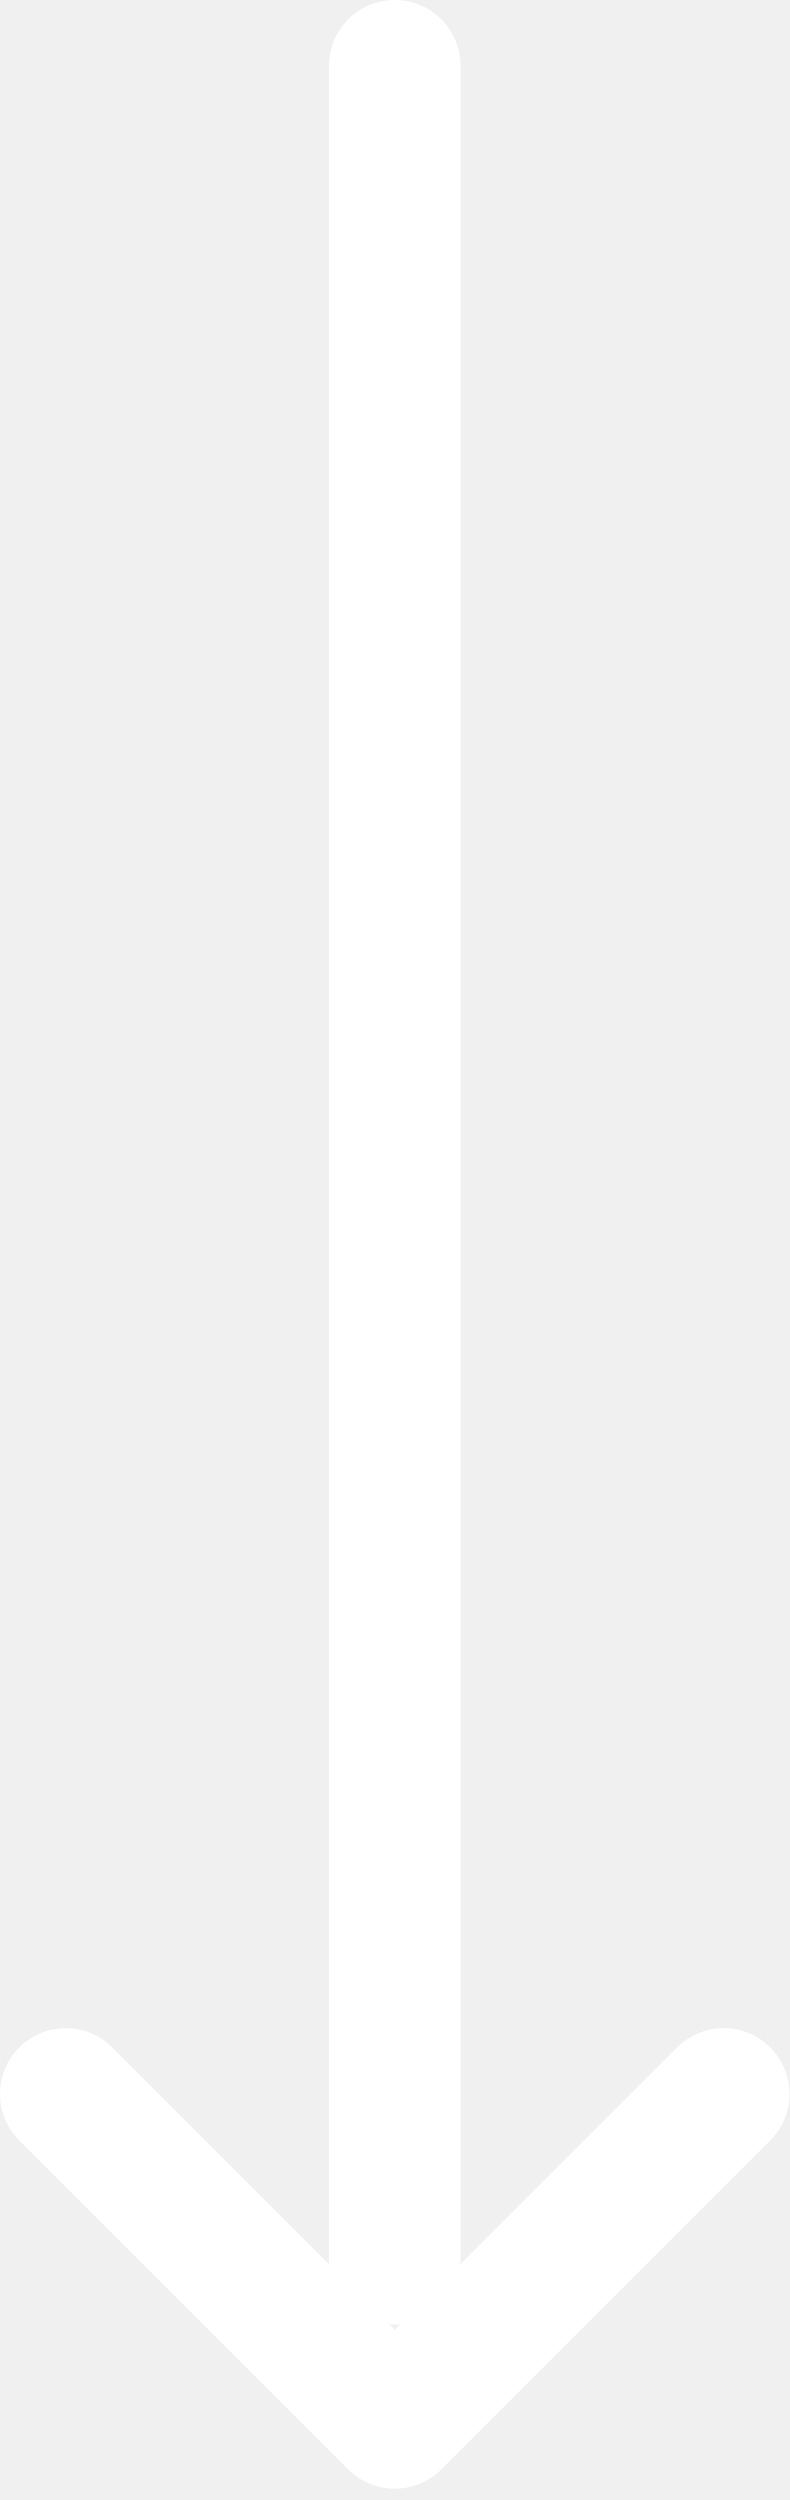
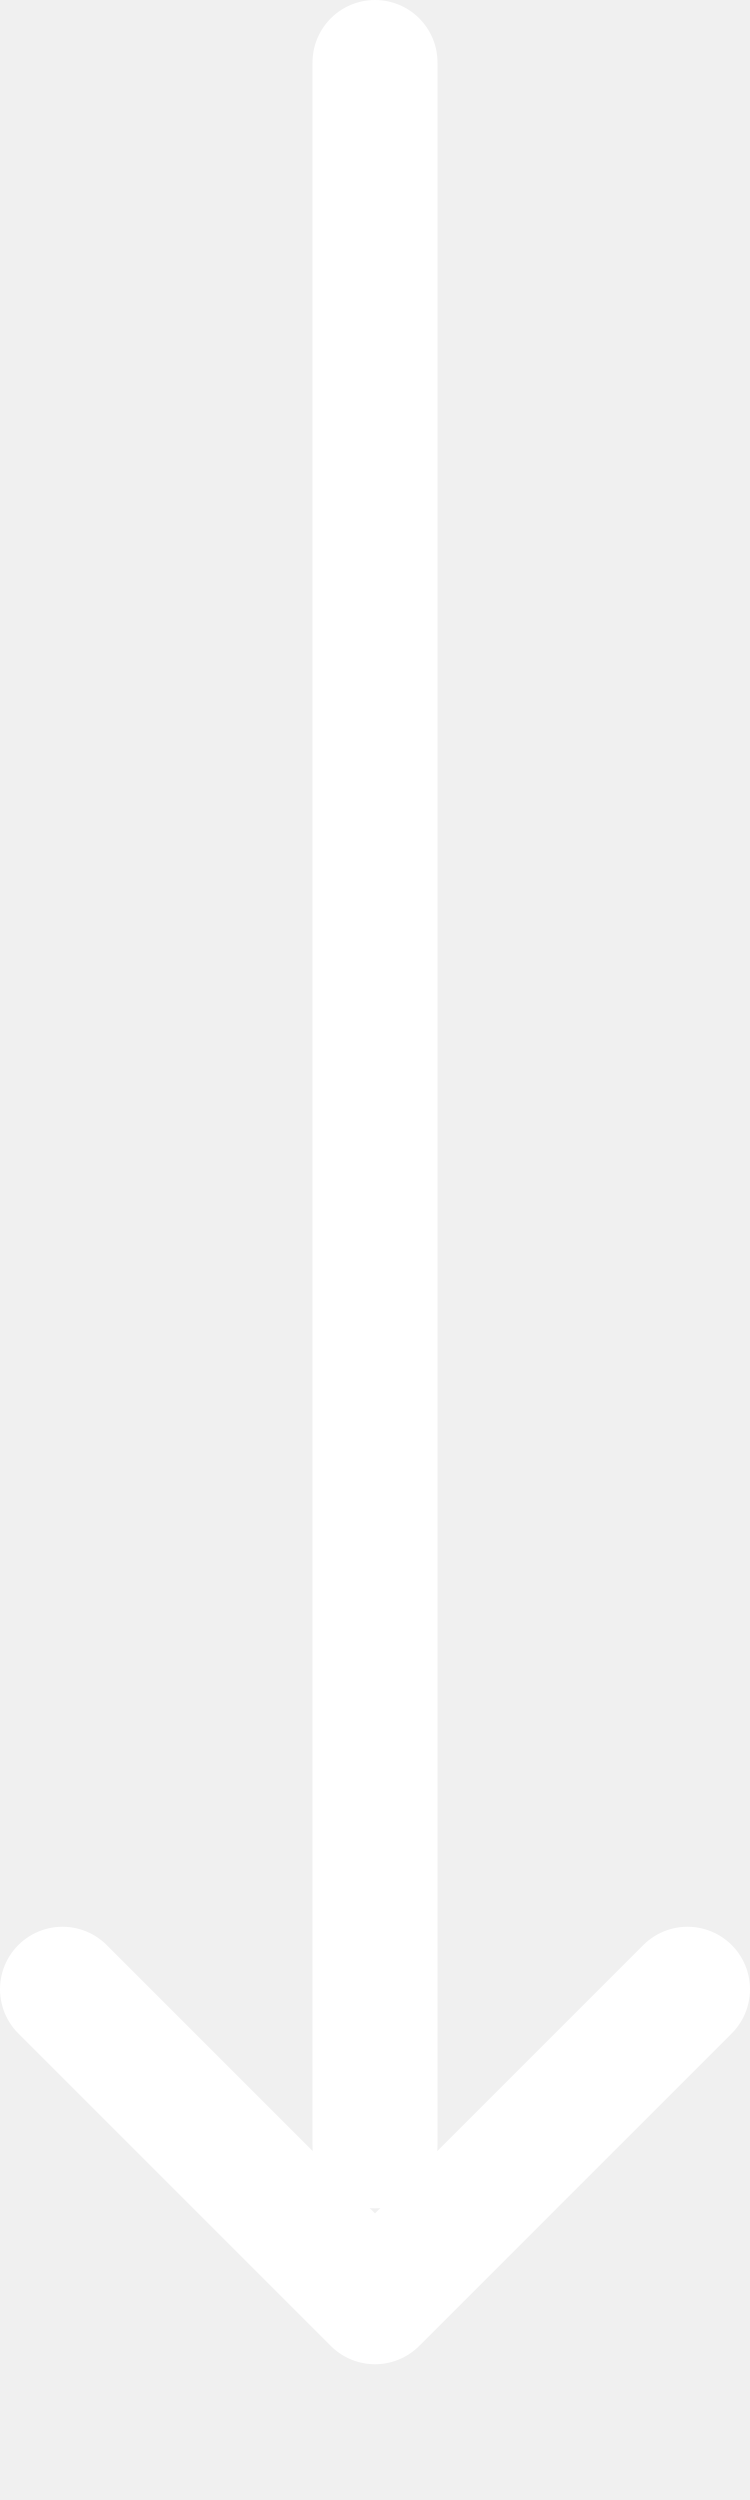
- <svg xmlns="http://www.w3.org/2000/svg" width="36" height="114">
+ <svg xmlns="http://www.w3.org/2000/svg" width="36" height="120">
  <g stroke="#FFF" stroke-width="6" fill="none" fill-rule="evenodd" stroke-linecap="round" stroke-linejoin="round">
    <path d="M18 3v100M3 95.484l15 15 15-15" />
  </g>
</svg>
